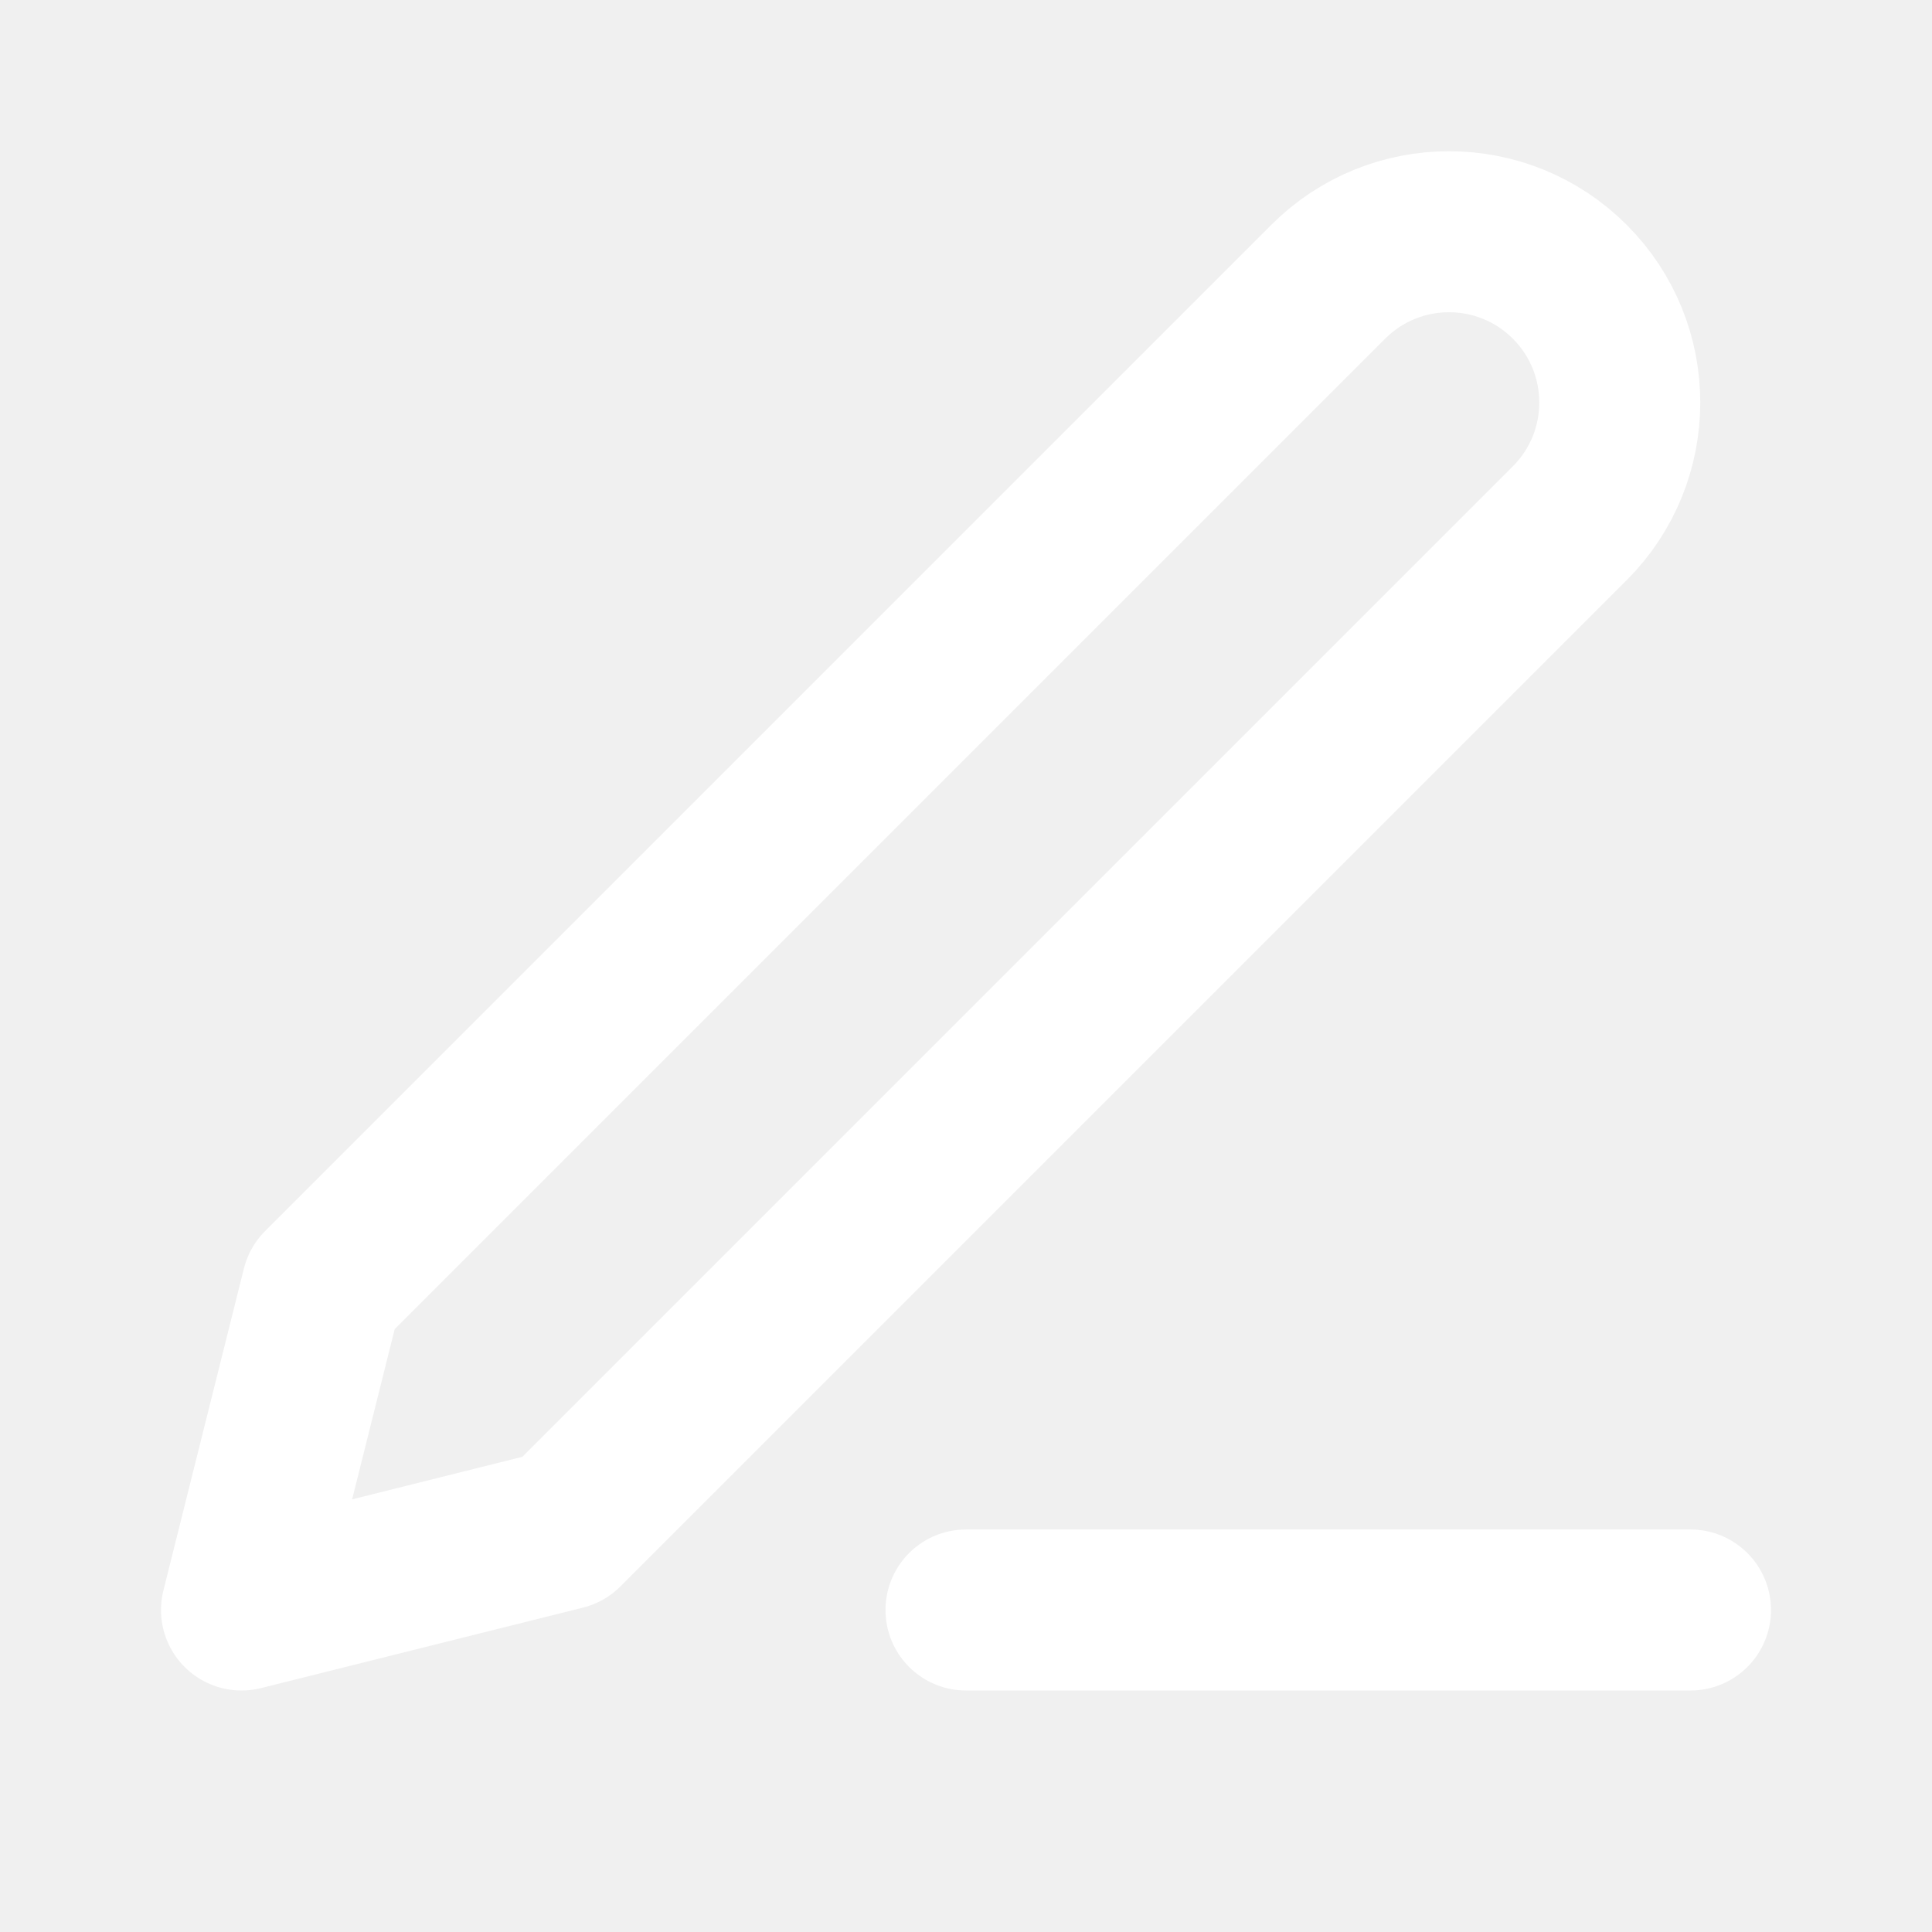
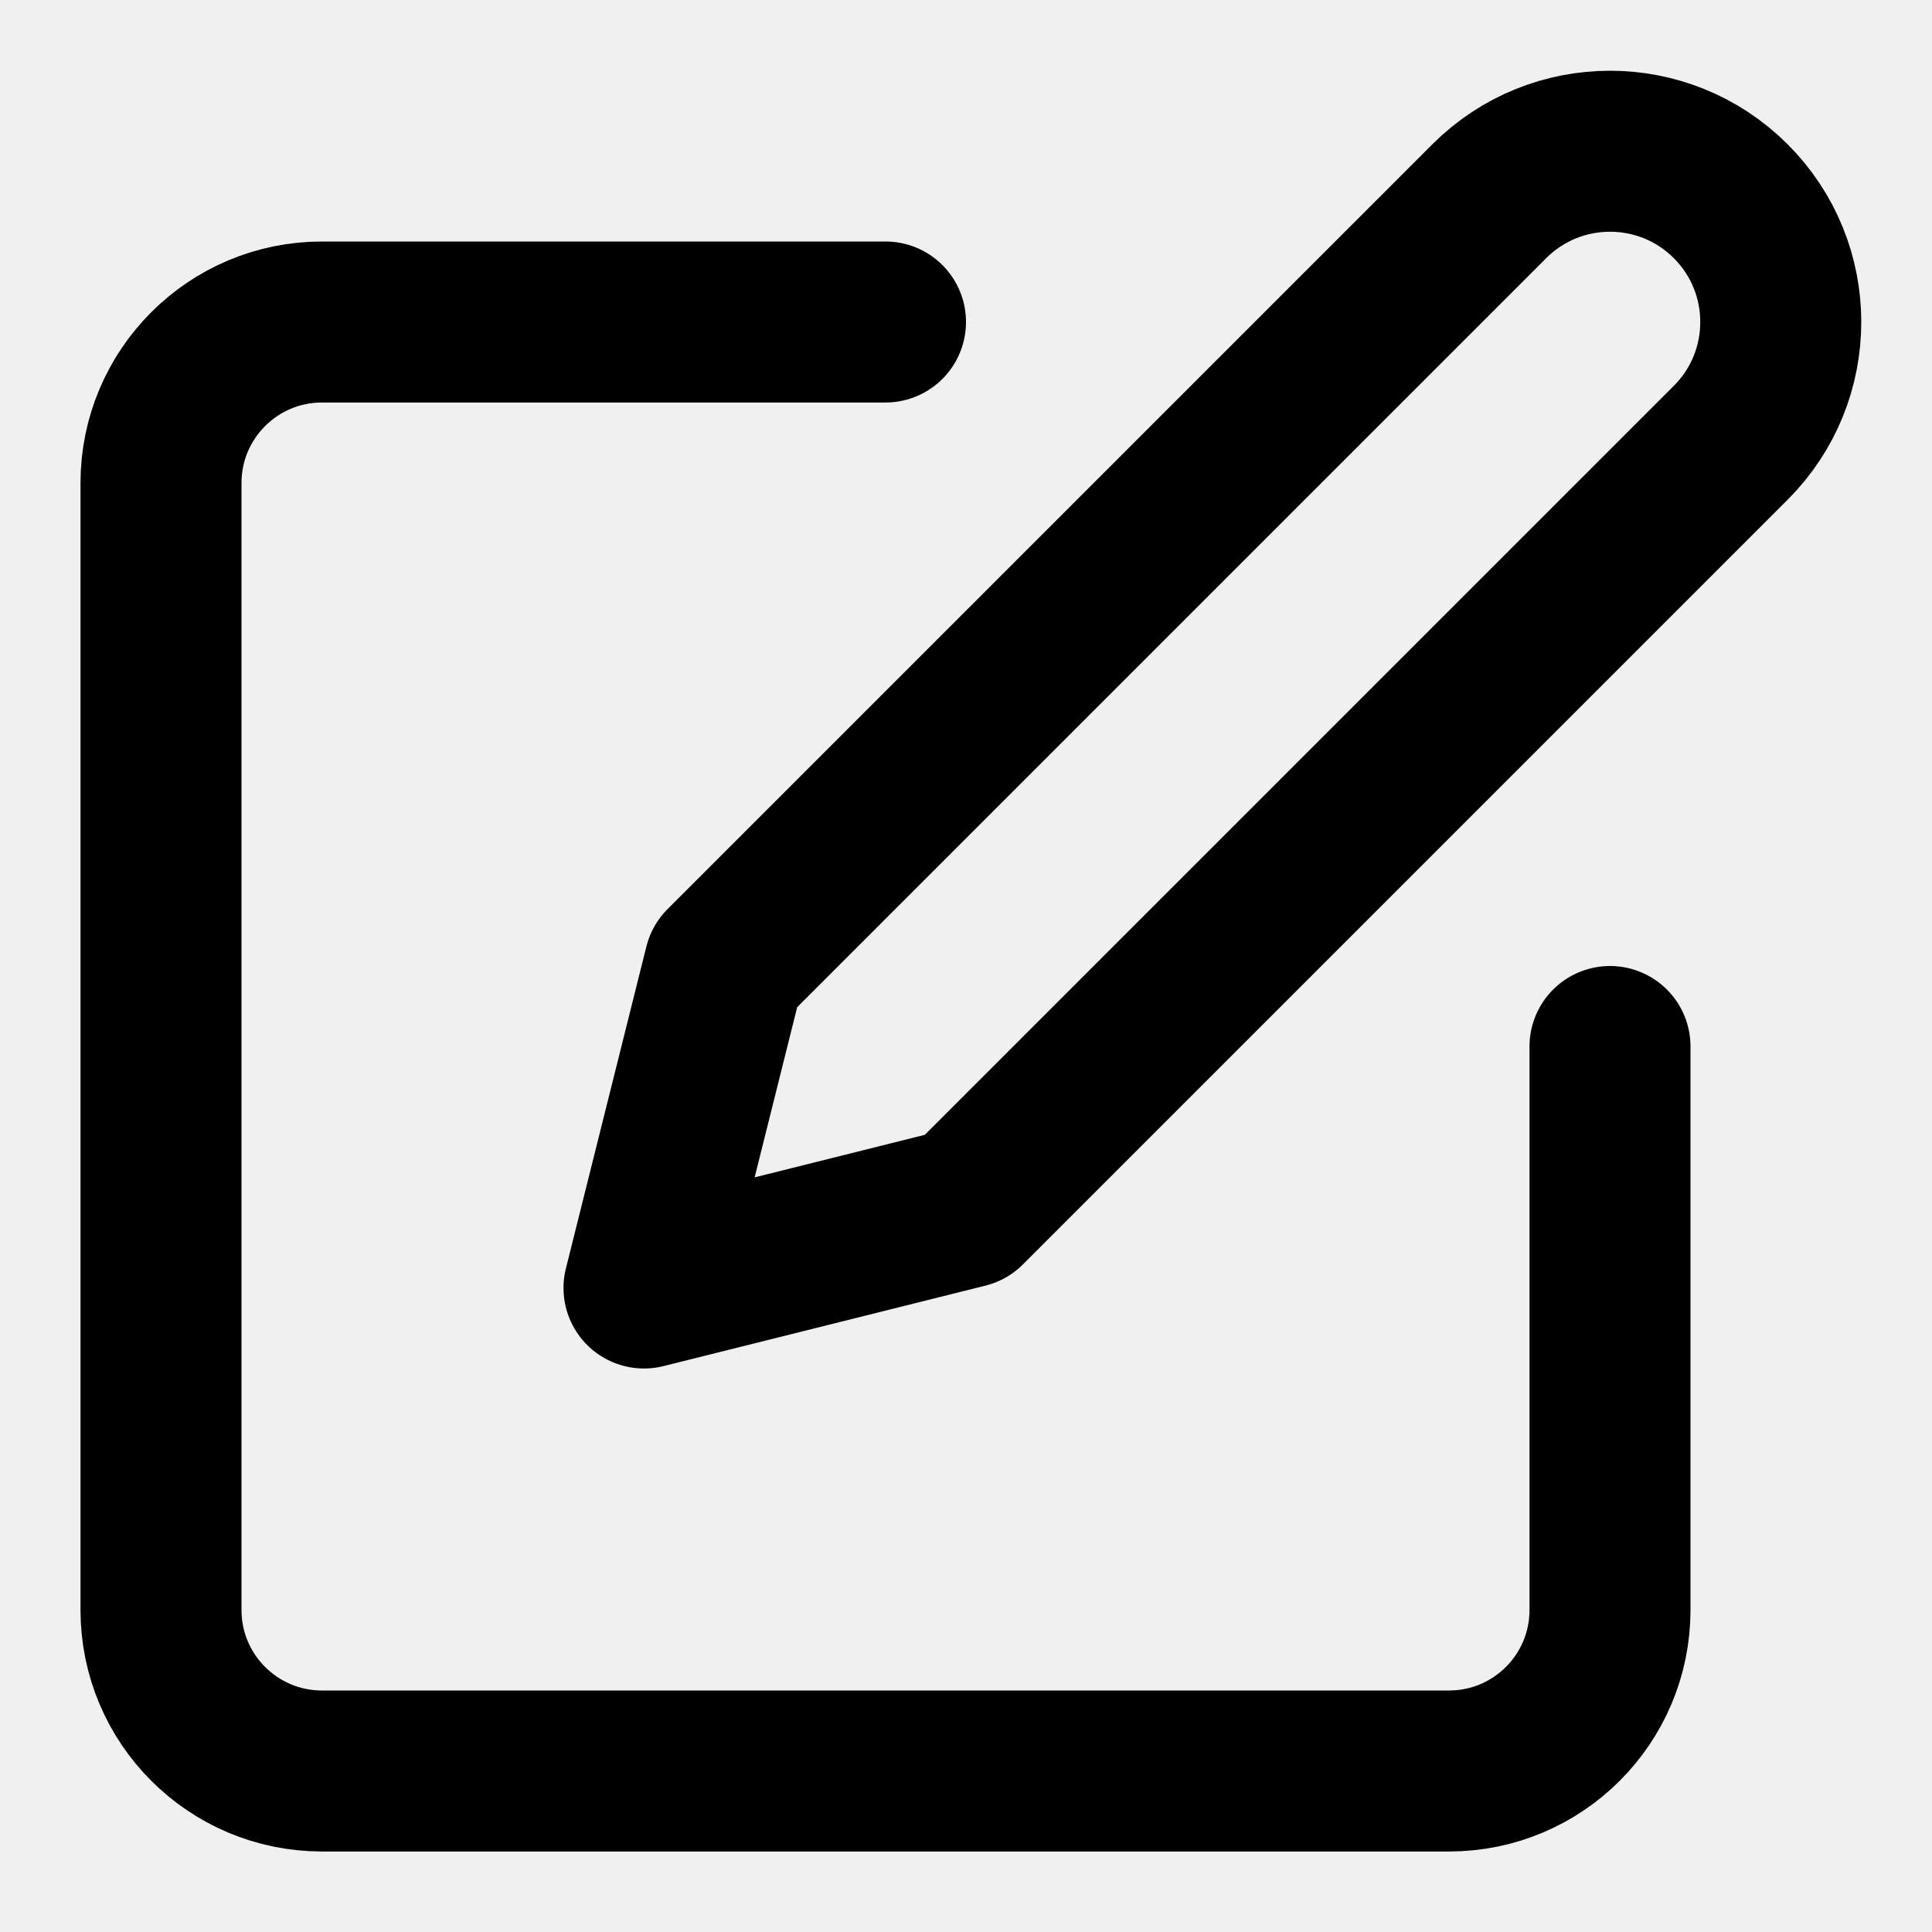
- <svg xmlns="http://www.w3.org/2000/svg" width="24" height="24" viewBox="0 0 24 24" fill="none" stroke="white" stroke-width="2" stroke-linecap="round" stroke-linejoin="round" class="feather feather-edit-3">
-   <path d="M12 20h9" />
-   <path d="M16.5 3.5a2.121 2.121 0 0 1 3 3L7 19l-4 1 1-4L16.5 3.5z" />
+ <svg xmlns="http://www.w3.org/2000/svg" width="24" height="24" viewBox="0 0 24 24" fill="none" stroke="currentColor" stroke-width="2" stroke-linecap="round" stroke-linejoin="round" class="feather feather-edit">
+   <path d="M11 4H4a2 2 0 0 0-2 2v14a2 2 0 0 0 2 2h14a2 2 0 0 0 2-2v-7" />
+   <path d="M18.5 2.5a2.121 2.121 0 0 1 3 3L12 15l-4 1 1-4 9.5-9.5z" />
</svg>
